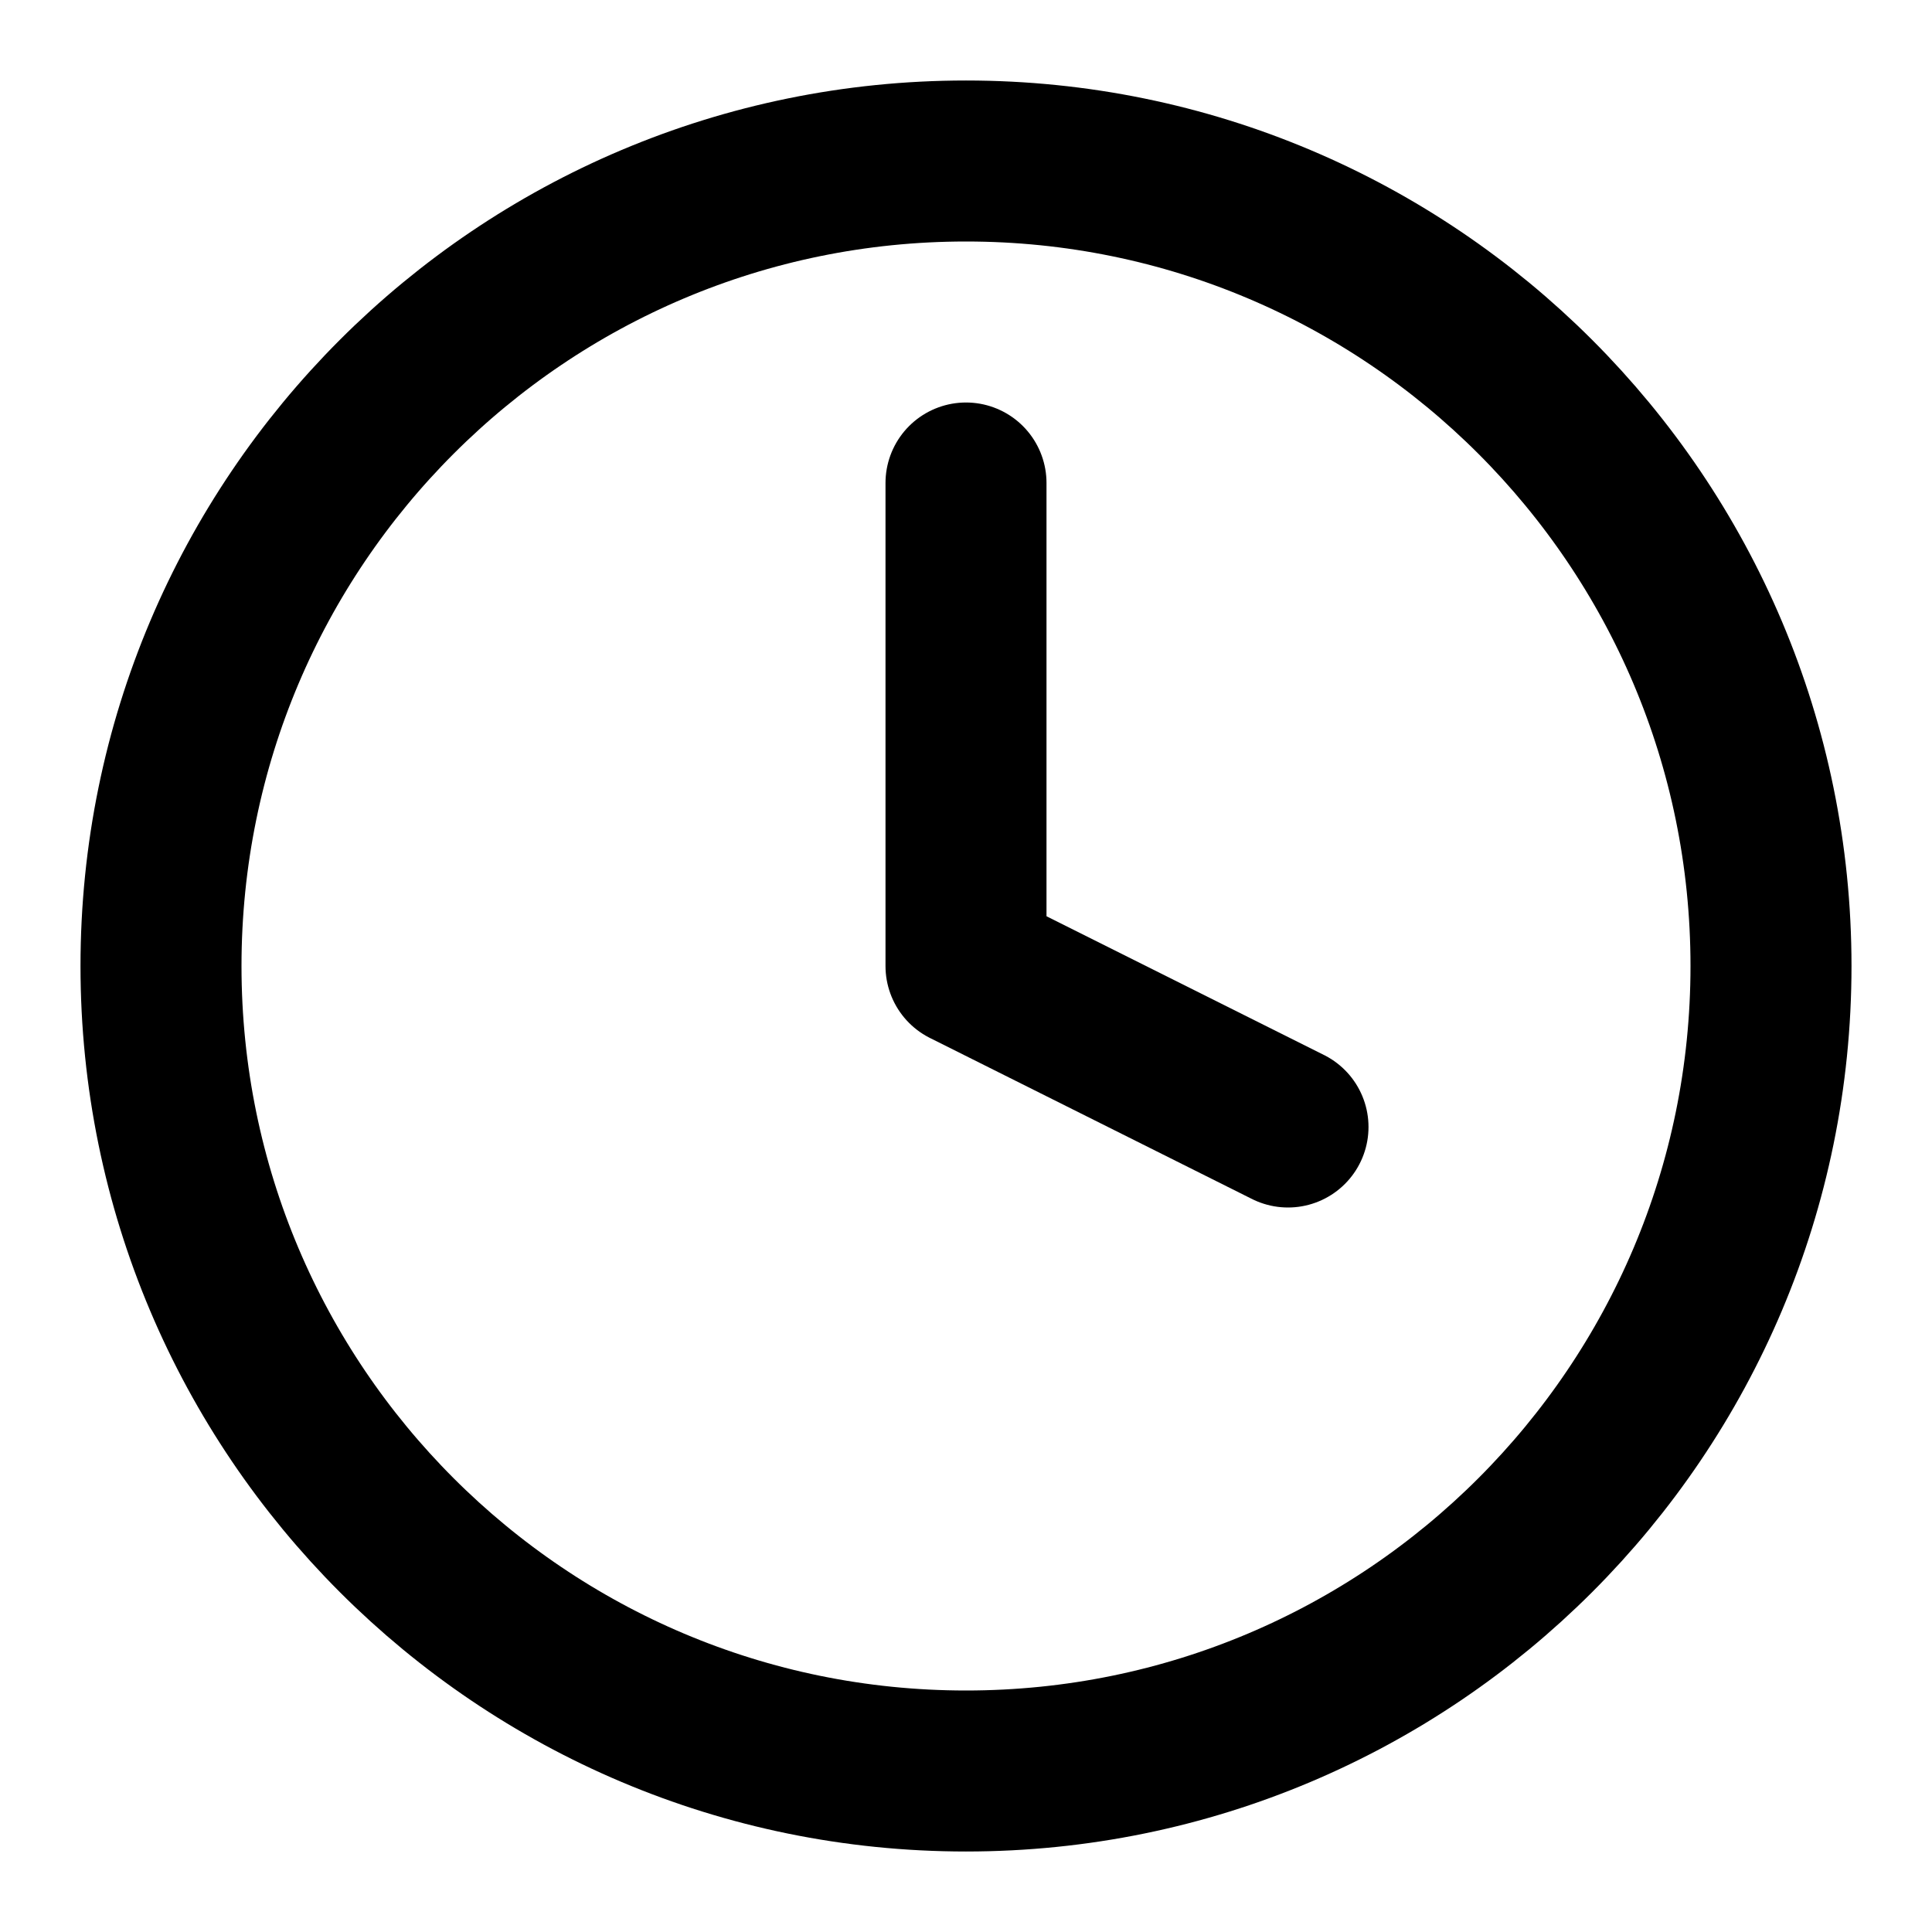
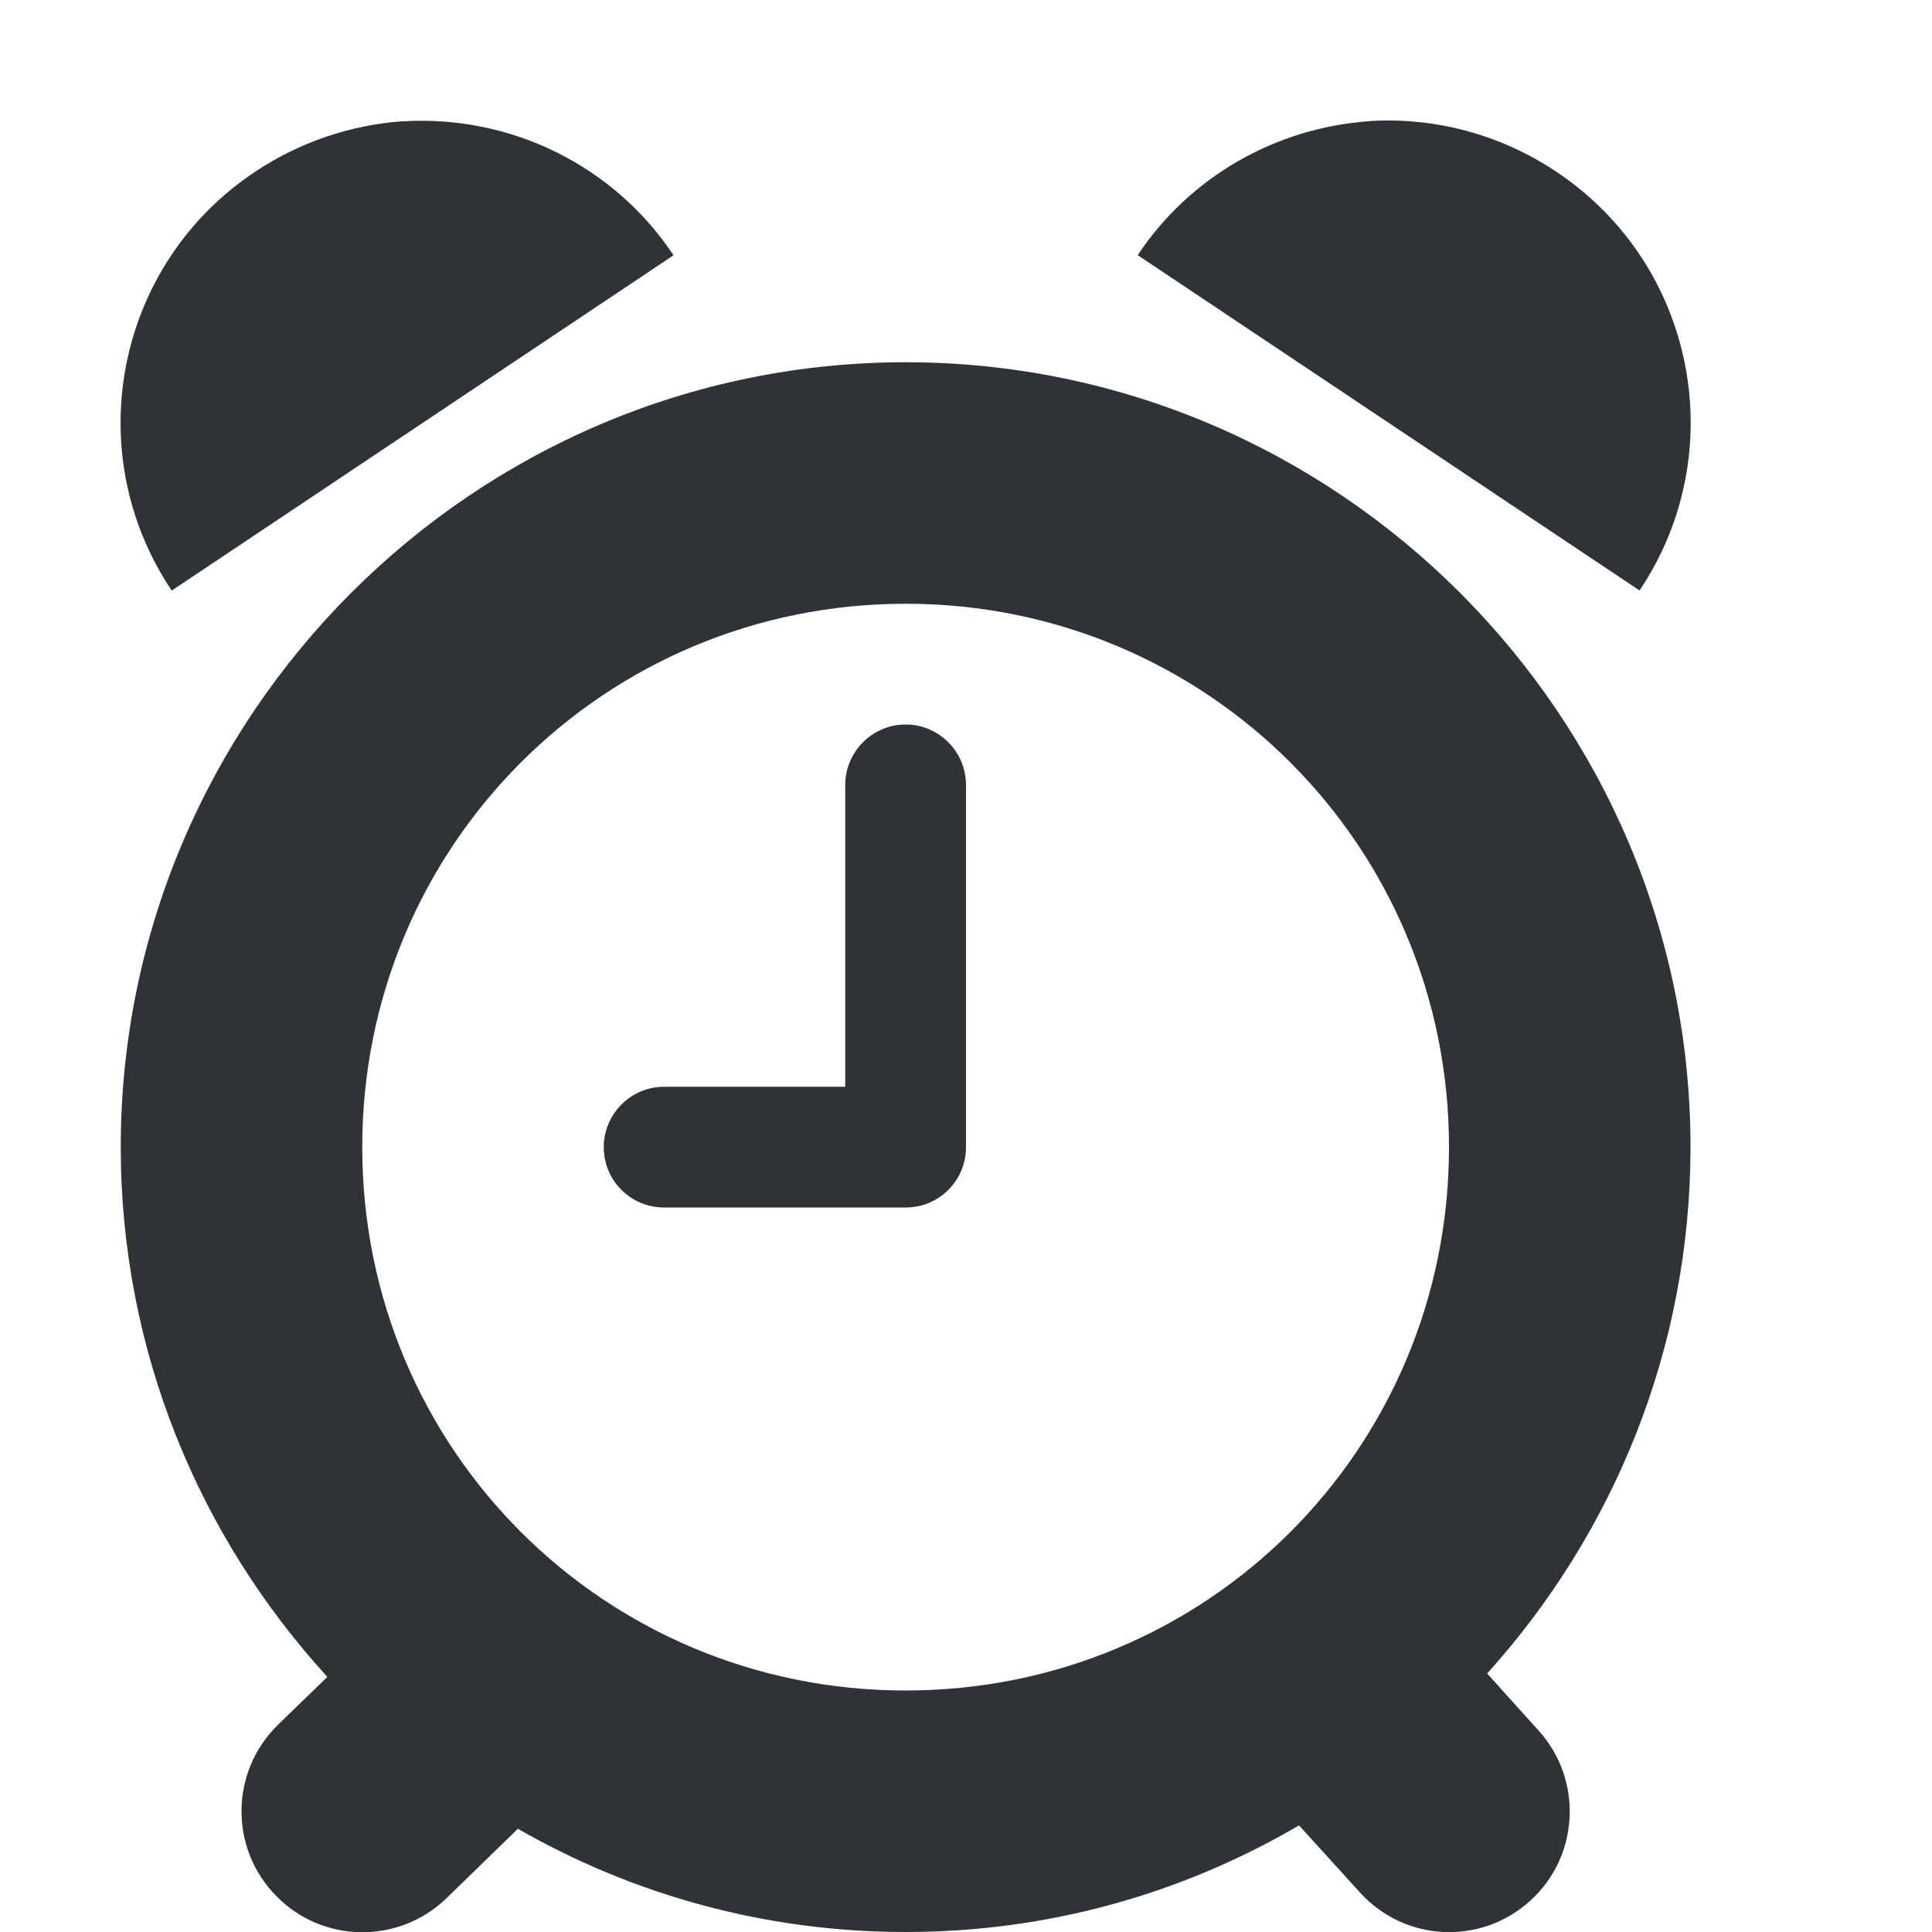
- <svg xmlns="http://www.w3.org/2000/svg" viewBox="0 0 24 24" fill="none" stroke="black" stroke-width="2" stroke-linecap="round" stroke-linejoin="round">
-   <circle cx="12" cy="12" r="10" />
-   <polyline points="12 6 12 12 16 14" />
+ <svg xmlns="http://www.w3.org/2000/svg" height="16px" viewBox="0 0 16 16" width="16px">
+   <path d="m 3.336 1.004 c -0.438 0.031 -0.859 0.176 -1.223 0.418 c -1.152 0.766 -1.461 2.32 -0.691 3.469 l 4.156 -2.777 c -0.496 -0.746 -1.352 -1.164 -2.242 -1.109 z m 8 0 c -0.773 0.055 -1.484 0.461 -1.914 1.109 l 4.156 2.777 c 0.77 -1.148 0.461 -2.703 -0.691 -3.469 c -0.457 -0.305 -1 -0.453 -1.551 -0.418 z m -3.836 1.996 c -3.578 0 -6.5 2.926 -6.5 6.5 c 0 1.688 0.652 3.23 1.711 4.387 l -0.41 0.398 c -0.395 0.387 -0.402 1.02 -0.016 1.414 c 0.383 0.395 1.016 0.406 1.414 0.02 l 0.59 -0.574 c 0.945 0.543 2.043 0.855 3.211 0.855 c 1.188 0 2.297 -0.32 3.258 -0.883 l 0.504 0.555 c 0.371 0.41 1 0.441 1.41 0.07 c 0.41 -0.371 0.438 -1.004 0.07 -1.41 l -0.426 -0.473 c 1.043 -1.156 1.684 -2.684 1.684 -4.359 c 0 -3.574 -2.922 -6.5 -6.5 -6.5 z m 0 2 c 2.496 0 4.5 2.004 4.5 4.5 c 0 2.5 -2.004 4.5 -4.5 4.5 s -4.5 -2 -4.5 -4.5 c 0 -2.496 2.004 -4.5 4.5 -4.5 z m 0 1 c -0.277 0 -0.5 0.227 -0.5 0.5 v 2.5 h -1.5 c -0.277 0 -0.5 0.227 -0.5 0.5 c 0 0.277 0.223 0.5 0.5 0.5 h 2 c 0.277 0 0.5 -0.223 0.5 -0.5 v -3 c 0 -0.273 -0.223 -0.5 -0.5 -0.5 z m 0 0" fill="#2e3436" />
</svg>
